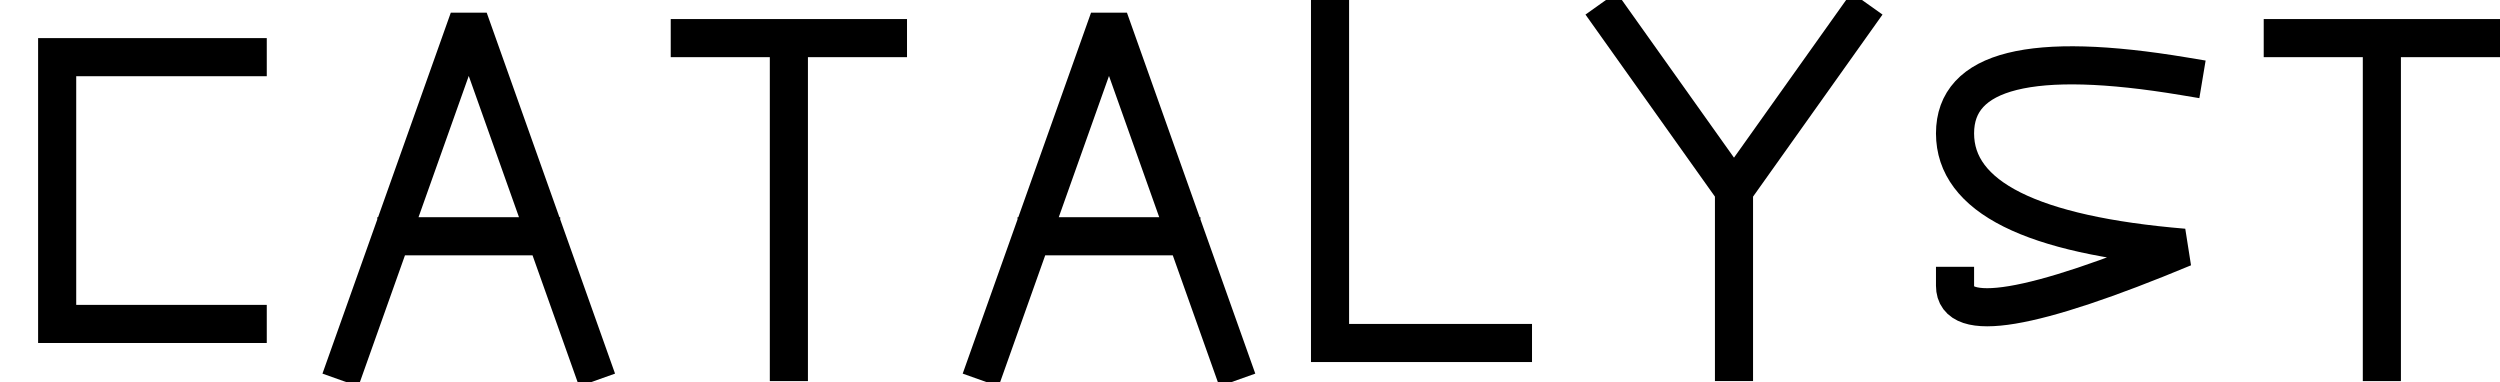
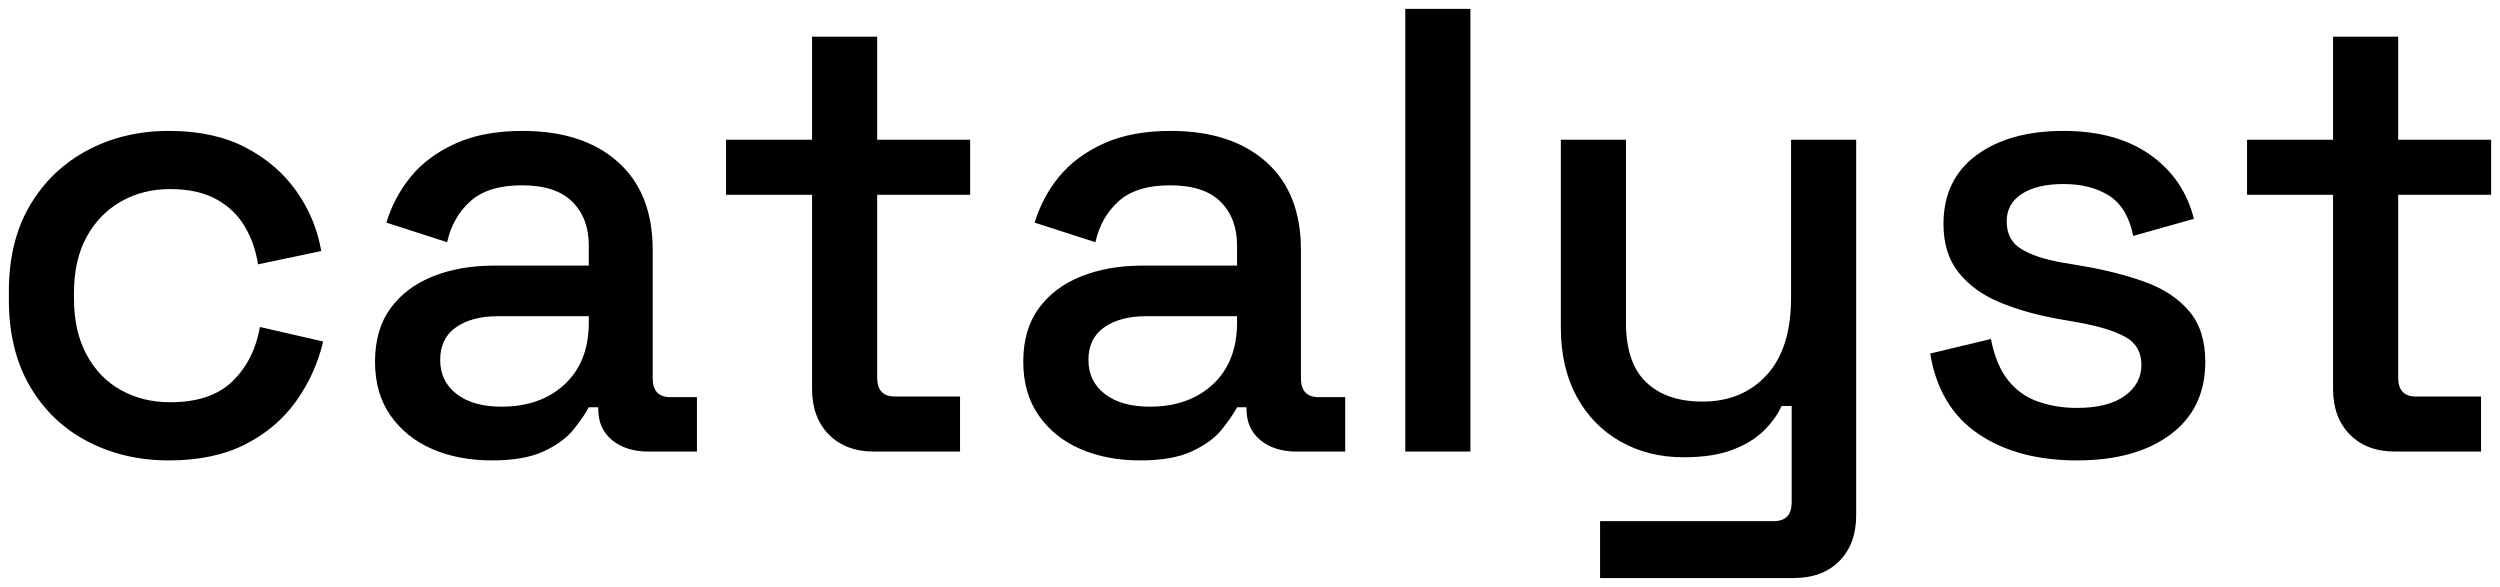
- <svg xmlns="http://www.w3.org/2000/svg" viewBox="0 0 656 100" fill="none" stroke="currentColor" stroke-width="10" stroke-linecap="square" stroke-linejoin="miter" stroke-miterlimit="2" role="img" aria-label="Catalyst">
-   <path data-letter="C" d="M 65 15 L 15 15 L 15 85 L 65 85" />
-   <path data-letter="A1" d="M 91 95 L 123 5 L 155 95 M 104 62 L 142 62" />
-   <path data-letter="T1" d="M 181 10 L 233 10 M 207 10 L 207 95" />
-   <path data-letter="A2" d="M 259 95 L 291 5 L 323 95 M 272 62 L 310 62" />
-   <path data-letter="L" d="M 349 5 L 349 90 L 397 90" />
-   <path data-letter="Y" d="M 423 5 L 455 50 L 487 5 M 455 50 L 455 95" />
-   <path data-letter="S" d="M 573 20 Q 513 10 513 35 T 573 65 Q 513 90 513 75" />
-   <path data-letter="T2" d="M 599 10 L 651 10 M 625 10 L 625 95" />
+ <svg xmlns="http://www.w3.org/2000/svg" viewBox="5.43 -102 564.71 132.57" fill="currentColor" fill-rule="evenodd" role="img" aria-label="Catalyst">
+   <path d="M43.57 2L43.57 2Q33.43 2 25.21 -2.29Q17 -6.57 12.21 -14.71Q7.43 -22.86 7.43 -34.29L7.43 -34.29L7.43 -36.14Q7.43 -47.57 12.21 -55.64Q17 -63.71 25.21 -68.07Q33.43 -72.43 43.57 -72.43L43.57 -72.43Q53.71 -72.43 60.86 -68.71Q68 -65 72.36 -58.86Q76.71 -52.71 78 -45.29L78 -45.29L63.71 -42.29Q63 -47 60.71 -50.86Q58.43 -54.71 54.29 -57Q50.14 -59.29 43.86 -59.29L43.86 -59.29Q37.71 -59.29 32.79 -56.5Q27.86 -53.71 25 -48.5Q22.14 -43.29 22.14 -35.86L22.14 -35.86L22.14 -34.57Q22.14 -27.14 25 -21.86Q27.86 -16.57 32.79 -13.86Q37.71 -11.14 43.86 -11.14L43.86 -11.14Q53.14 -11.14 58 -15.93Q62.86 -20.71 64.14 -28.14L64.14 -28.14L78.43 -24.86Q76.71 -17.57 72.36 -11.43Q68 -5.29 60.86 -1.64Q53.71 2 43.57 2M116.57 2L116.57 2Q109 2 103.07 -0.57Q97.14 -3.14 93.64 -8.14Q90.14 -13.14 90.14 -20.29L90.14 -20.29Q90.14 -27.57 93.64 -32.36Q97.14 -37.14 103.21 -39.57Q109.29 -42 117 -42L117 -42L138.43 -42L138.43 -46.57Q138.43 -52.71 134.71 -56.43Q131 -60.14 123.29 -60.14L123.29 -60.14Q115.71 -60.14 111.71 -56.57Q107.71 -53 106.43 -47.29L106.43 -47.29L92.71 -51.71Q94.43 -57.43 98.21 -62.07Q102 -66.71 108.29 -69.57Q114.57 -72.43 123.43 -72.43L123.43 -72.43Q137.14 -72.43 145 -65.43Q152.86 -58.43 152.86 -45.57L152.86 -45.57L152.86 -16.57Q152.86 -12.29 156.86 -12.29L156.86 -12.29L162.86 -12.29L162.86 0L151.86 0Q146.86 0 143.71 -2.57Q140.57 -5.14 140.57 -9.57L140.57 -9.57L140.57 -10L138.43 -10Q137.29 -7.86 135 -5Q132.71 -2.14 128.29 -0.07Q123.86 2 116.57 2M118.71 -10.14L118.71 -10.14Q127.57 -10.14 133 -15.21Q138.43 -20.29 138.43 -29.14L138.43 -29.14L138.43 -30.57L117.86 -30.57Q112 -30.57 108.43 -28.07Q104.86 -25.57 104.86 -20.71L104.86 -20.71Q104.86 -15.86 108.57 -13Q112.29 -10.14 118.71 -10.14M222.29 0L202.86 0Q196.43 0 192.64 -3.86Q188.86 -7.71 188.86 -14.14L188.86 -14.14L188.86 -58L169.43 -58L169.43 -70.43L188.86 -70.43L188.86 -93.71L203.57 -93.71L203.57 -70.43L224.57 -70.43L224.57 -58L203.57 -58L203.57 -16.71Q203.57 -12.43 207.57 -12.43L207.57 -12.43L222.29 -12.43L222.29 0M263 2L263 2Q255.43 2 249.5 -0.57Q243.57 -3.14 240.07 -8.14Q236.57 -13.14 236.57 -20.29L236.57 -20.29Q236.57 -27.57 240.07 -32.36Q243.57 -37.14 249.64 -39.57Q255.71 -42 263.43 -42L263.43 -42L284.86 -42L284.86 -46.57Q284.86 -52.71 281.14 -56.43Q277.43 -60.14 269.71 -60.14L269.71 -60.14Q262.14 -60.14 258.14 -56.57Q254.14 -53 252.86 -47.29L252.86 -47.29L239.14 -51.71Q240.86 -57.43 244.64 -62.07Q248.43 -66.71 254.71 -69.57Q261 -72.43 269.86 -72.43L269.86 -72.43Q283.57 -72.43 291.43 -65.43Q299.29 -58.43 299.29 -45.57L299.29 -45.57L299.29 -16.57Q299.29 -12.29 303.29 -12.29L303.29 -12.29L309.29 -12.29L309.29 0L298.29 0Q293.29 0 290.14 -2.57Q287 -5.14 287 -9.57L287 -9.57L287 -10L284.86 -10Q283.71 -7.86 281.43 -5Q279.14 -2.14 274.71 -0.07Q270.29 2 263 2M265.14 -10.14L265.14 -10.14Q274 -10.14 279.43 -15.21Q284.86 -20.29 284.86 -29.14L284.86 -29.14L284.86 -30.57L264.29 -30.57Q258.43 -30.57 254.86 -28.07Q251.29 -25.57 251.29 -20.71L251.29 -20.71Q251.29 -15.86 255 -13Q258.71 -10.14 265.14 -10.14M337.57 0L322.86 0L322.86 -100L337.57 -100L337.57 0M410.57 28.57L366.86 28.57L366.86 15.71L406.14 15.71Q410.14 15.71 410.14 11.43L410.14 11.43L410.14 -10.29L407.86 -10.29Q406.57 -7.43 403.93 -4.79Q401.29 -2.14 396.86 -0.43Q392.43 1.29 385.71 1.29L385.71 1.29Q377.71 1.29 371.43 -2.29Q365.14 -5.86 361.57 -12.43Q358 -19 358 -28L358 -28L358 -70.43L372.71 -70.43L372.71 -29.14Q372.71 -20 377.29 -15.64Q381.86 -11.29 390 -11.29L390 -11.29Q399 -11.29 404.5 -17.29Q410 -23.29 410 -34.71L410 -34.71L410 -70.43L424.71 -70.43L424.71 14.43Q424.71 20.86 420.93 24.71Q417.14 28.57 410.57 28.57L410.57 28.57M474.57 2L474.57 2Q461.14 2 452.29 -4Q443.43 -10 441.43 -22.14L441.43 -22.14L455.14 -25.43Q456.29 -19.57 459 -16.14Q461.71 -12.71 465.79 -11.29Q469.86 -9.86 474.57 -9.86L474.57 -9.86Q481.57 -9.86 485.36 -12.57Q489.14 -15.29 489.14 -19.57L489.14 -19.57Q489.14 -23.86 485.57 -25.86Q482 -27.86 475 -29.14L475 -29.14L470.14 -30Q463 -31.29 457.14 -33.71Q451.29 -36.14 447.86 -40.43Q444.43 -44.71 444.43 -51.43L444.43 -51.43Q444.43 -61.43 451.86 -66.93Q459.29 -72.43 471.57 -72.43L471.57 -72.43Q483.43 -72.43 491.07 -67.07Q498.71 -61.71 501 -52.57L501 -52.57L487.29 -48.71Q486 -55.14 481.86 -57.79Q477.71 -60.43 471.57 -60.43L471.57 -60.43Q465.57 -60.43 462.14 -58.21Q458.71 -56 458.71 -52L458.71 -52Q458.71 -47.71 462.07 -45.71Q465.43 -43.71 471.14 -42.71L471.14 -42.71L476.14 -41.86Q483.71 -40.57 490 -38.29Q496.29 -36 499.93 -31.71Q503.57 -27.43 503.57 -20.29L503.57 -20.29Q503.57 -9.71 495.71 -3.86Q487.86 2 474.57 2M565.86 0L546.43 0Q540 0 536.21 -3.86Q532.43 -7.71 532.43 -14.14L532.43 -14.14L532.43 -58L513 -58L513 -70.43L532.43 -70.43L532.43 -93.71L547.14 -93.71L547.14 -70.43L568.14 -70.43L568.14 -58L547.14 -58L547.14 -16.71Q547.14 -12.43 551.14 -12.43L551.14 -12.43L565.86 -12.43L565.86 0" />
</svg>
